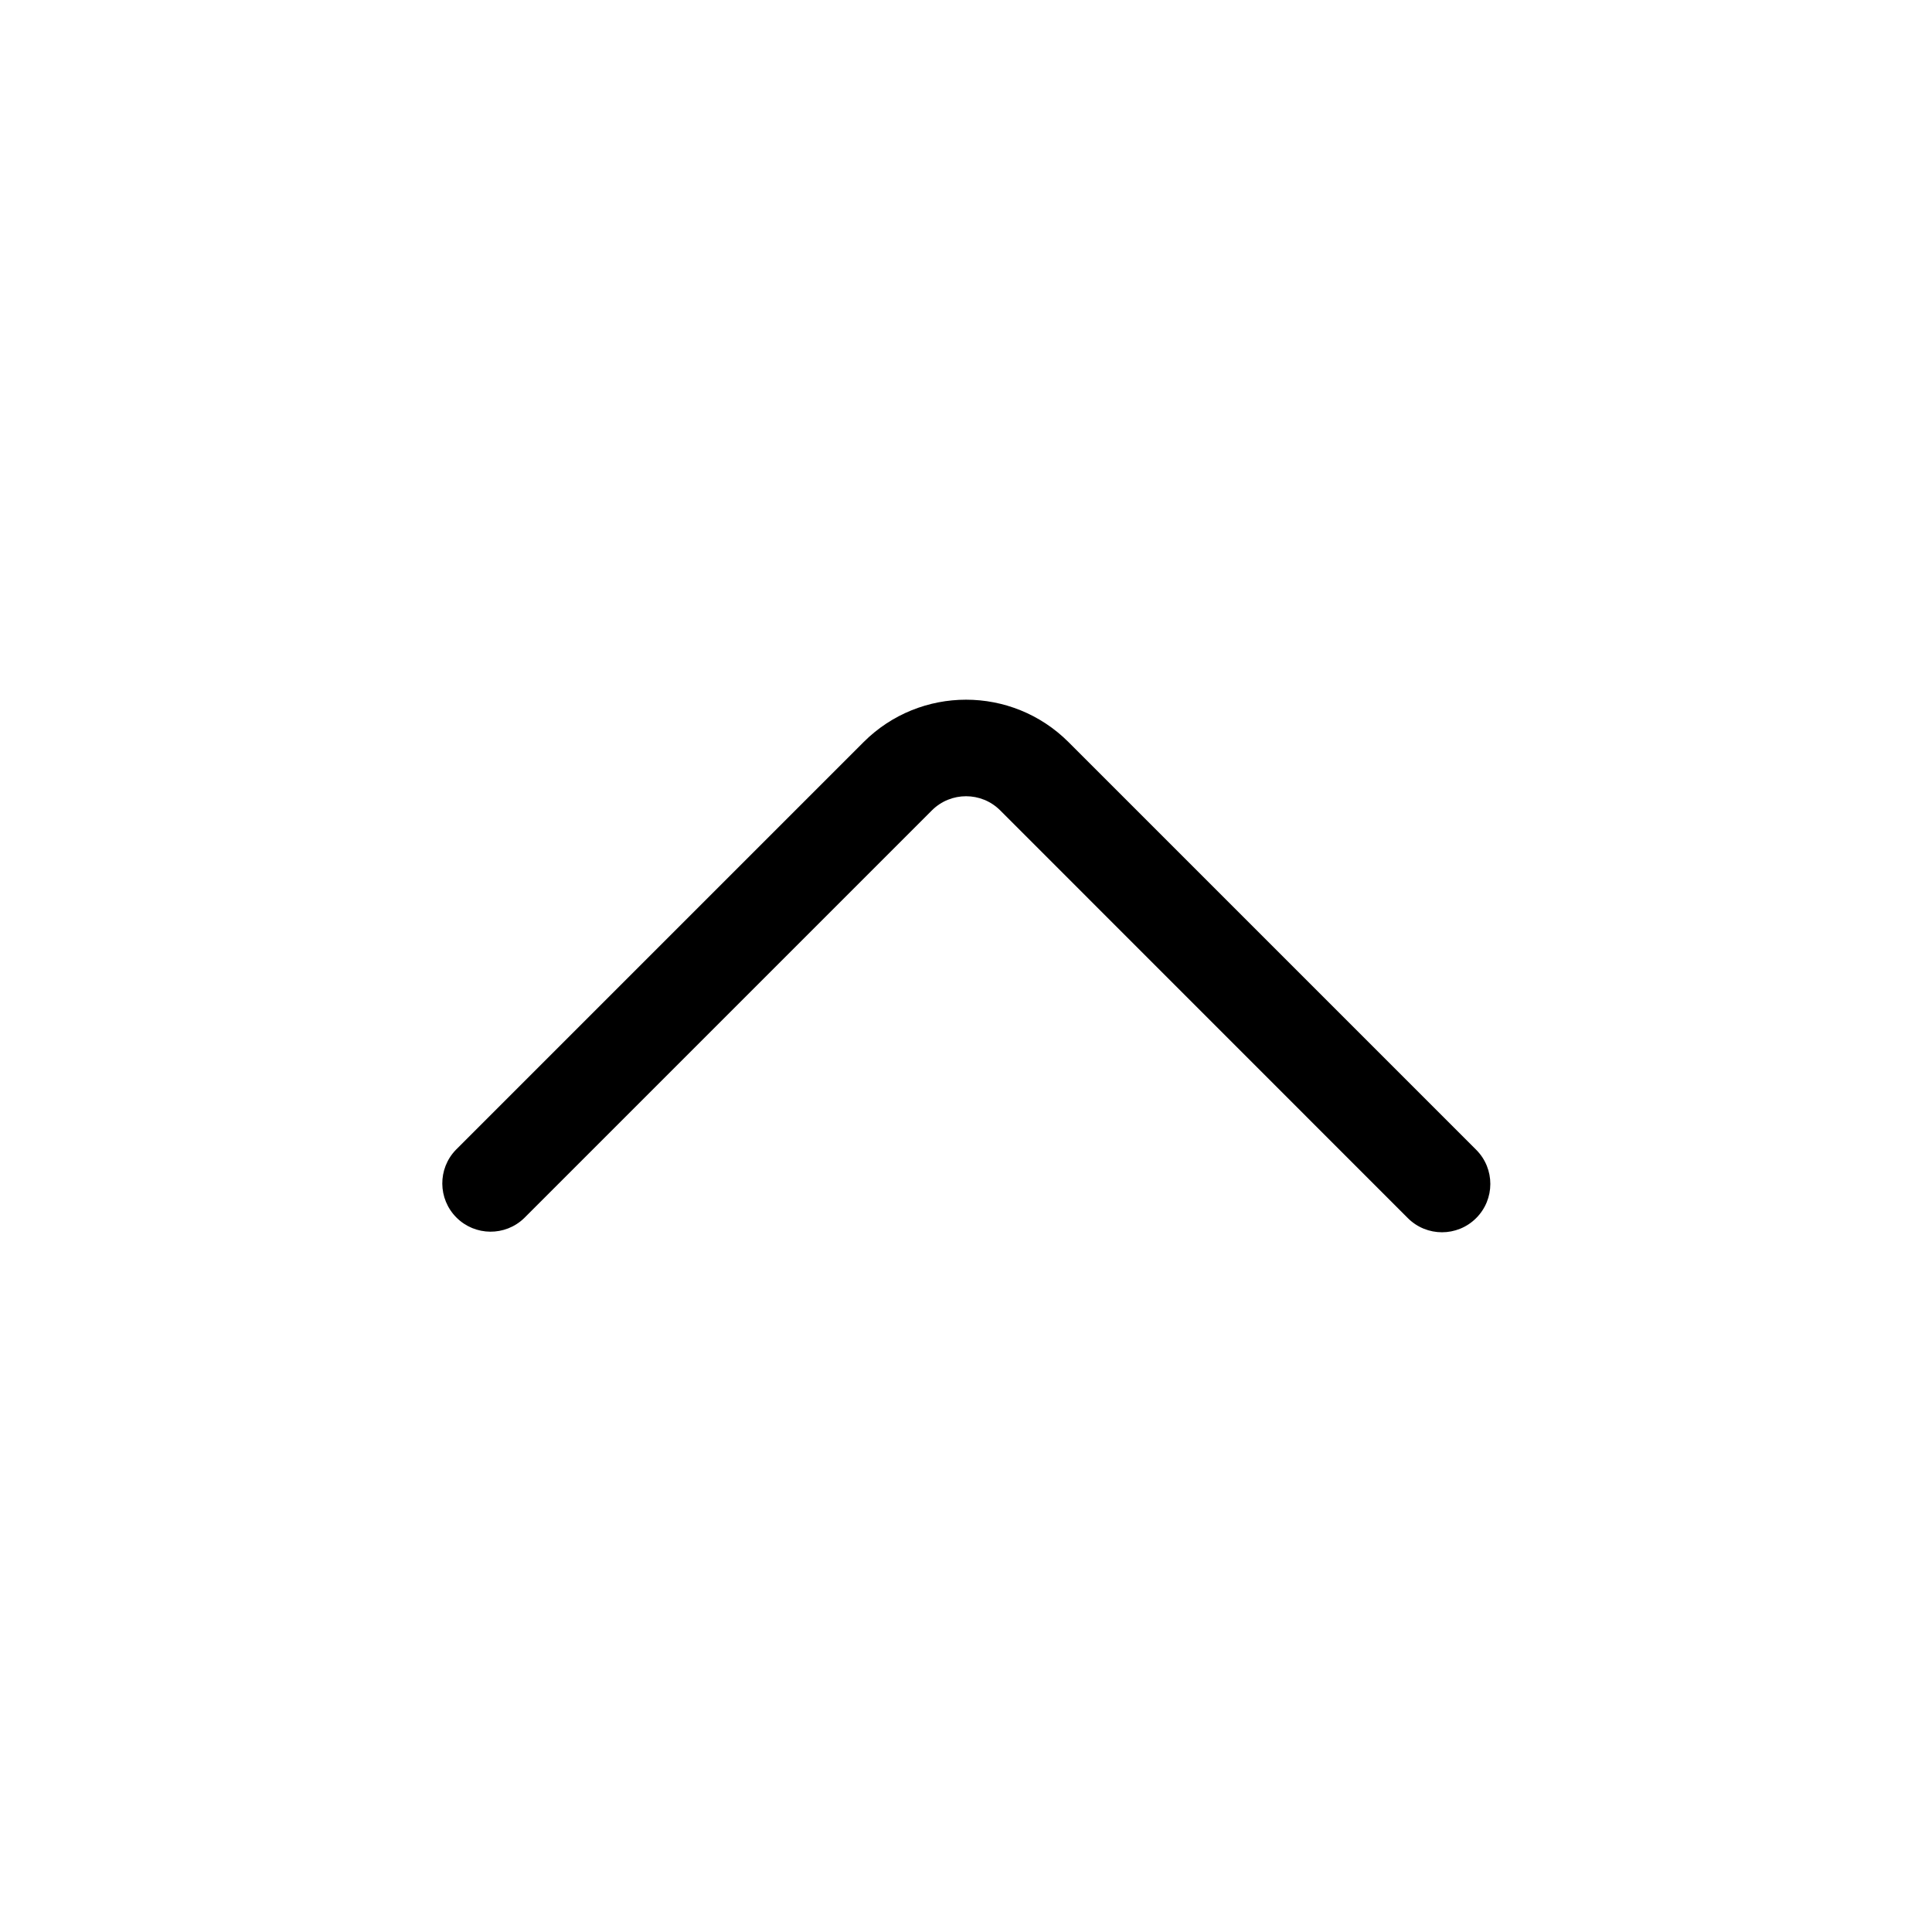
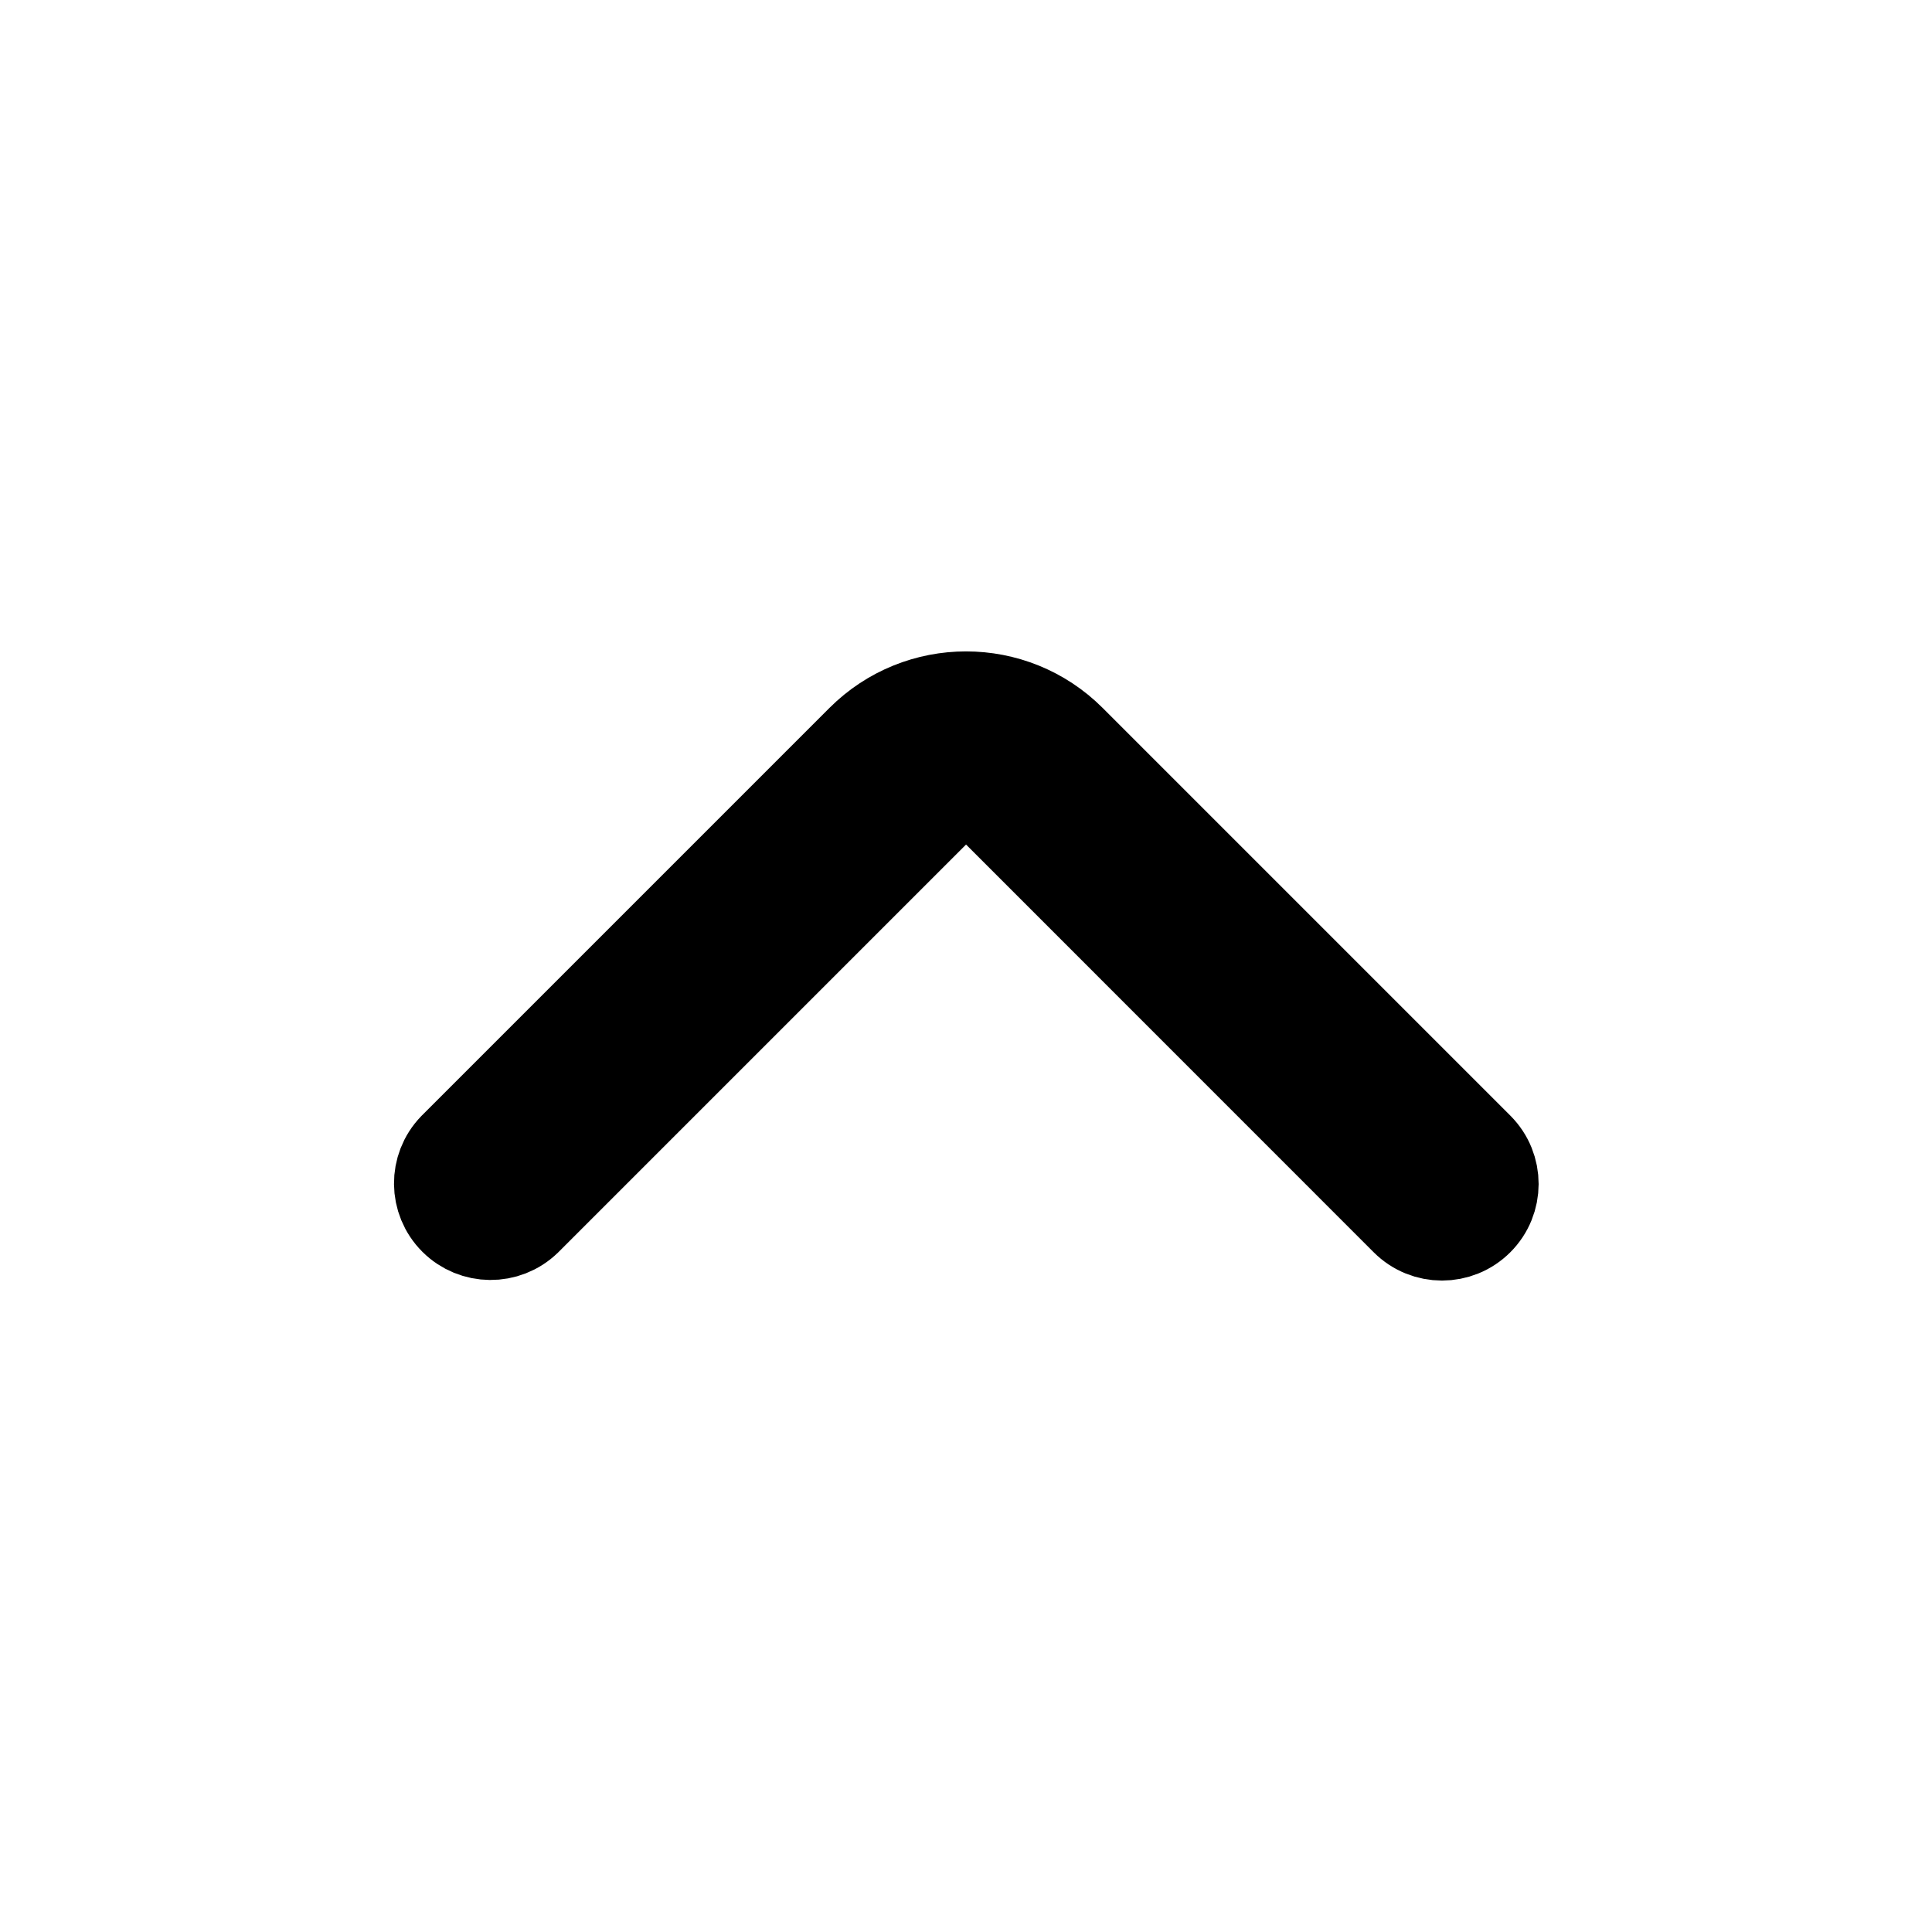
- <svg xmlns="http://www.w3.org/2000/svg" viewBox="0 0 20 20" id="chevron" class="h-4">
-   <path d="M15.281,12.61a.5.5,0,0,1-.707,0L10.354,8.389a.5.5,0,0,0-.707,0L5.426,12.61a.5.5,0,0,1-.707-.707L8.94,7.682a1.501,1.501,0,0,1,2.121,0l4.221,4.221A.5.5,0,0,1,15.281,12.61Z" fill="currentColor" />
+ <svg xmlns="http://www.w3.org/2000/svg" viewBox="0 0 20 20" id="chevron">
+   <path d="M15.281,12.61a.5.5,0,0,1-.707,0L10.354,8.389a.5.5,0,0,0-.707,0L5.426,12.61a.5.5,0,0,1-.707-.707L8.94,7.682a1.501,1.501,0,0,1,2.121,0l4.221,4.221A.5.5,0,0,1,15.281,12.61Z" fill="currentColor" stroke="currentColor">
+     </path>
</svg>
